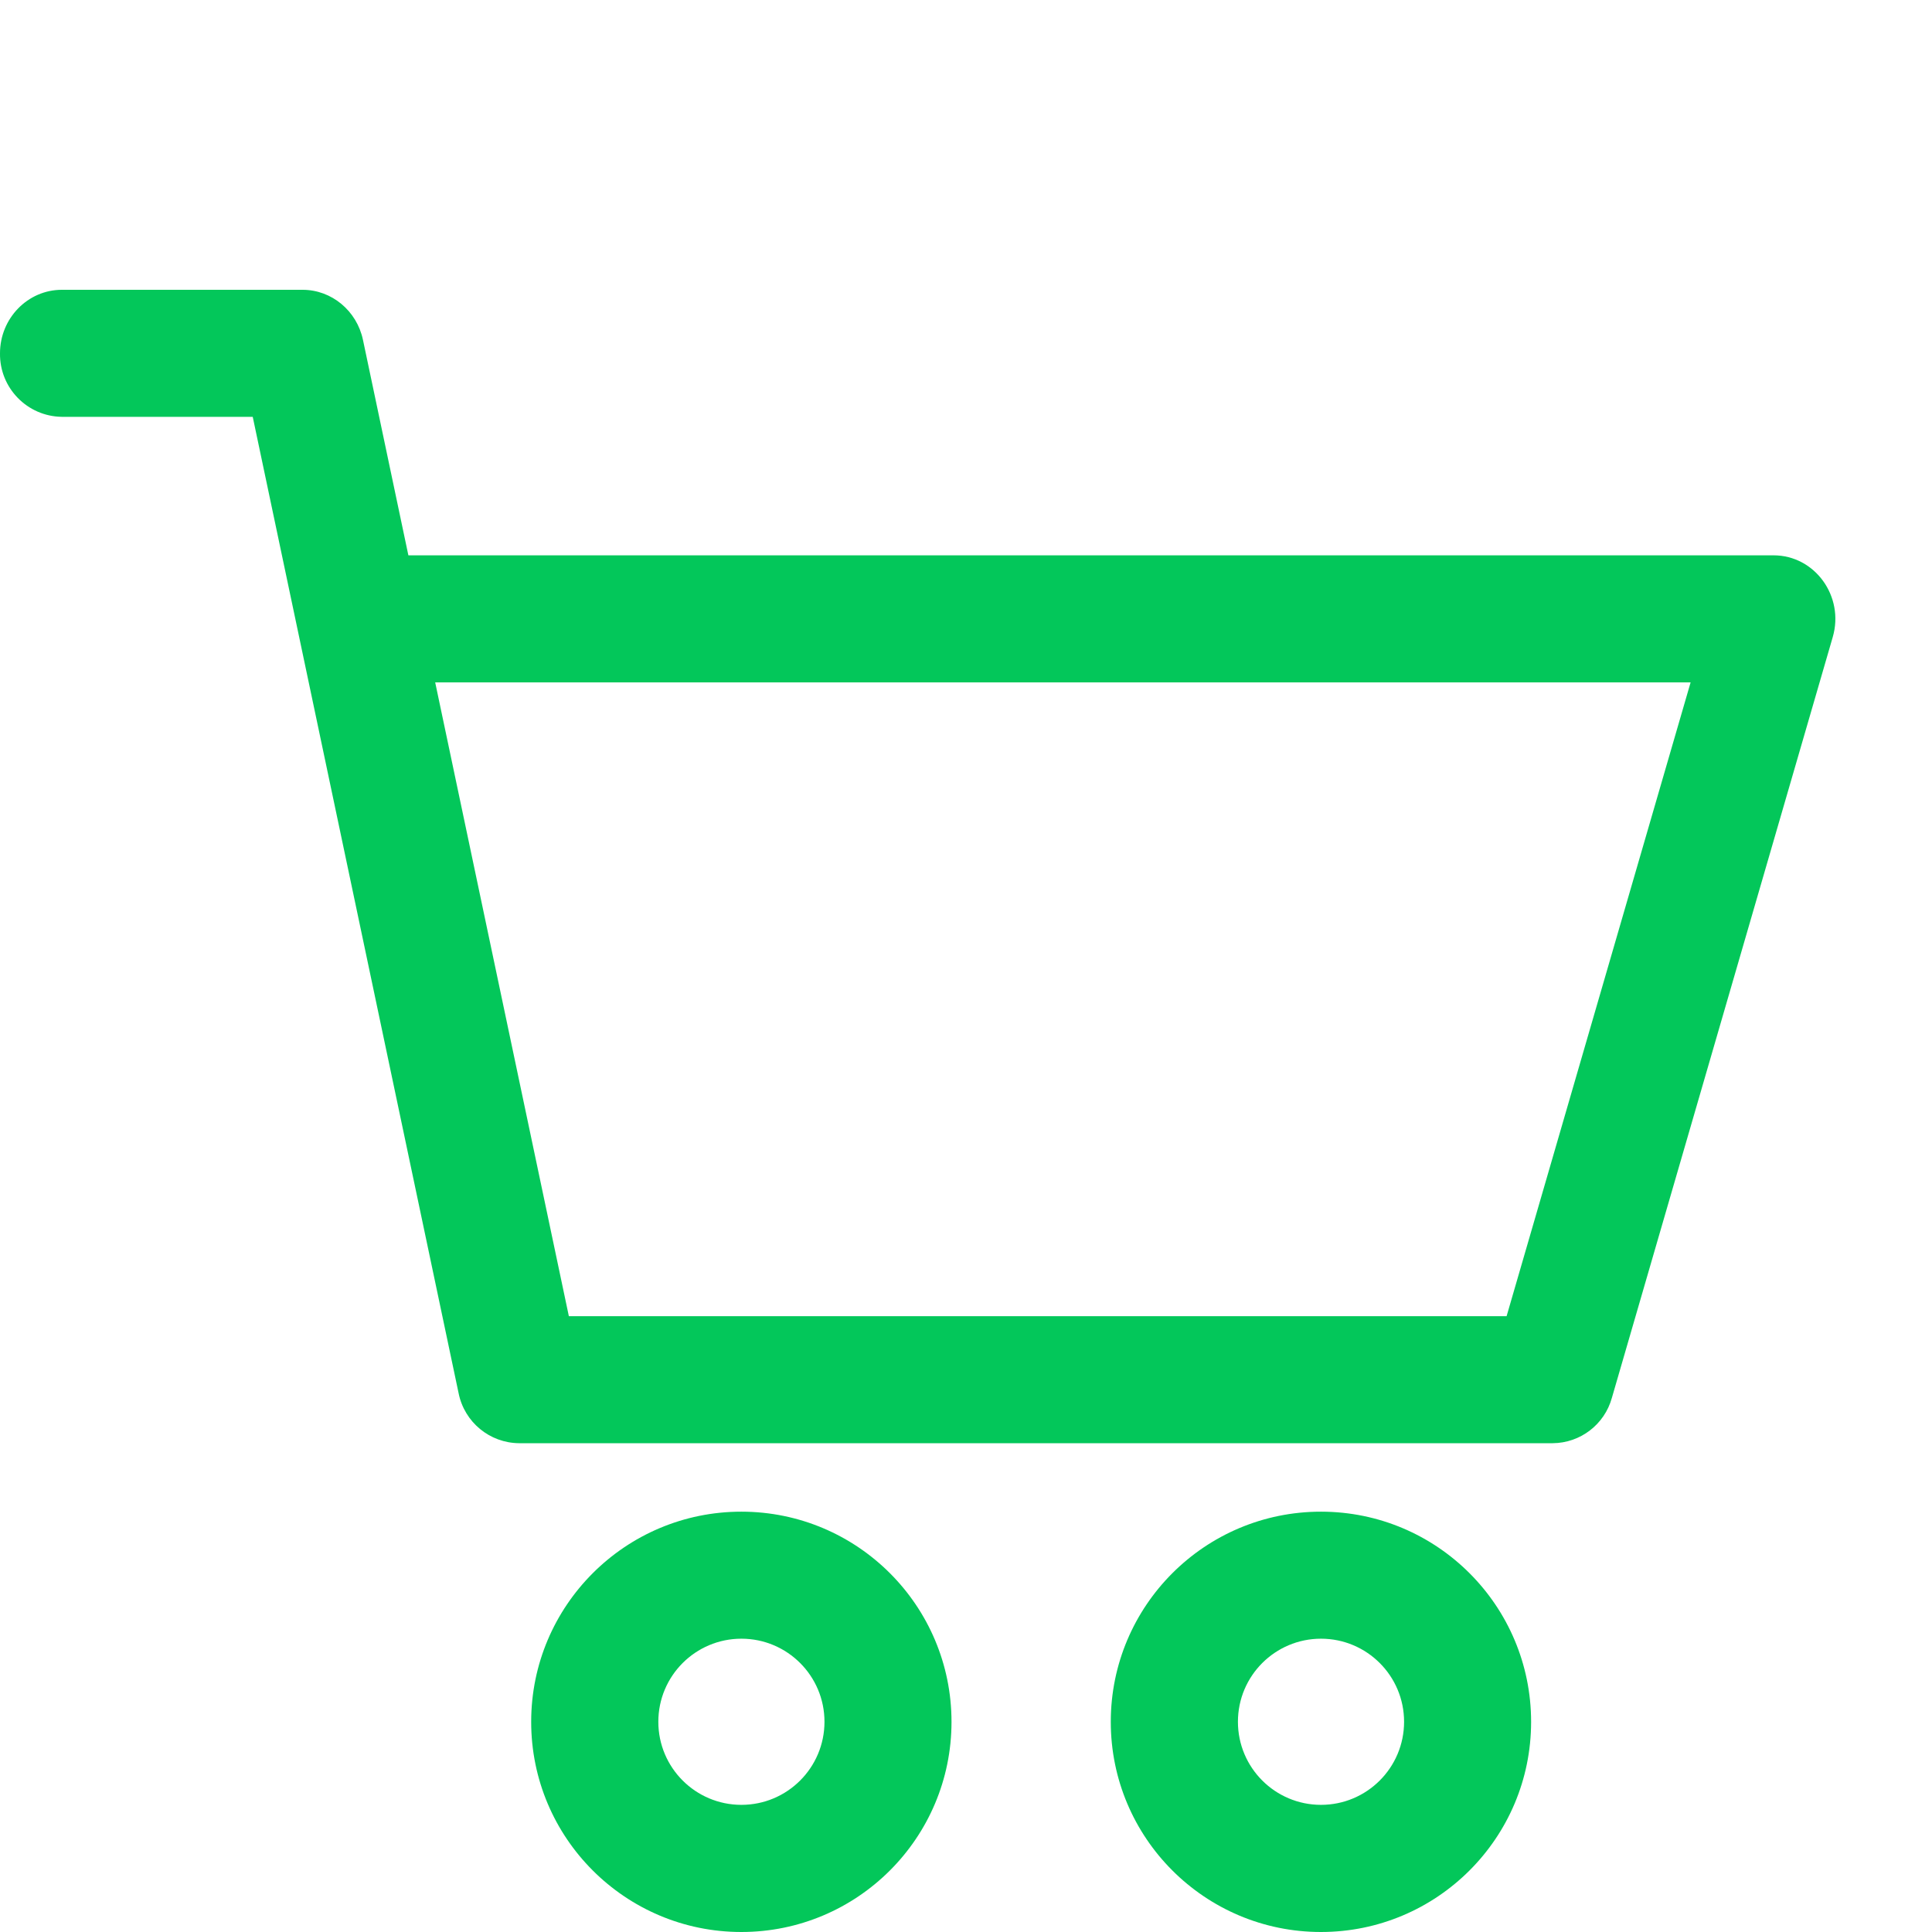
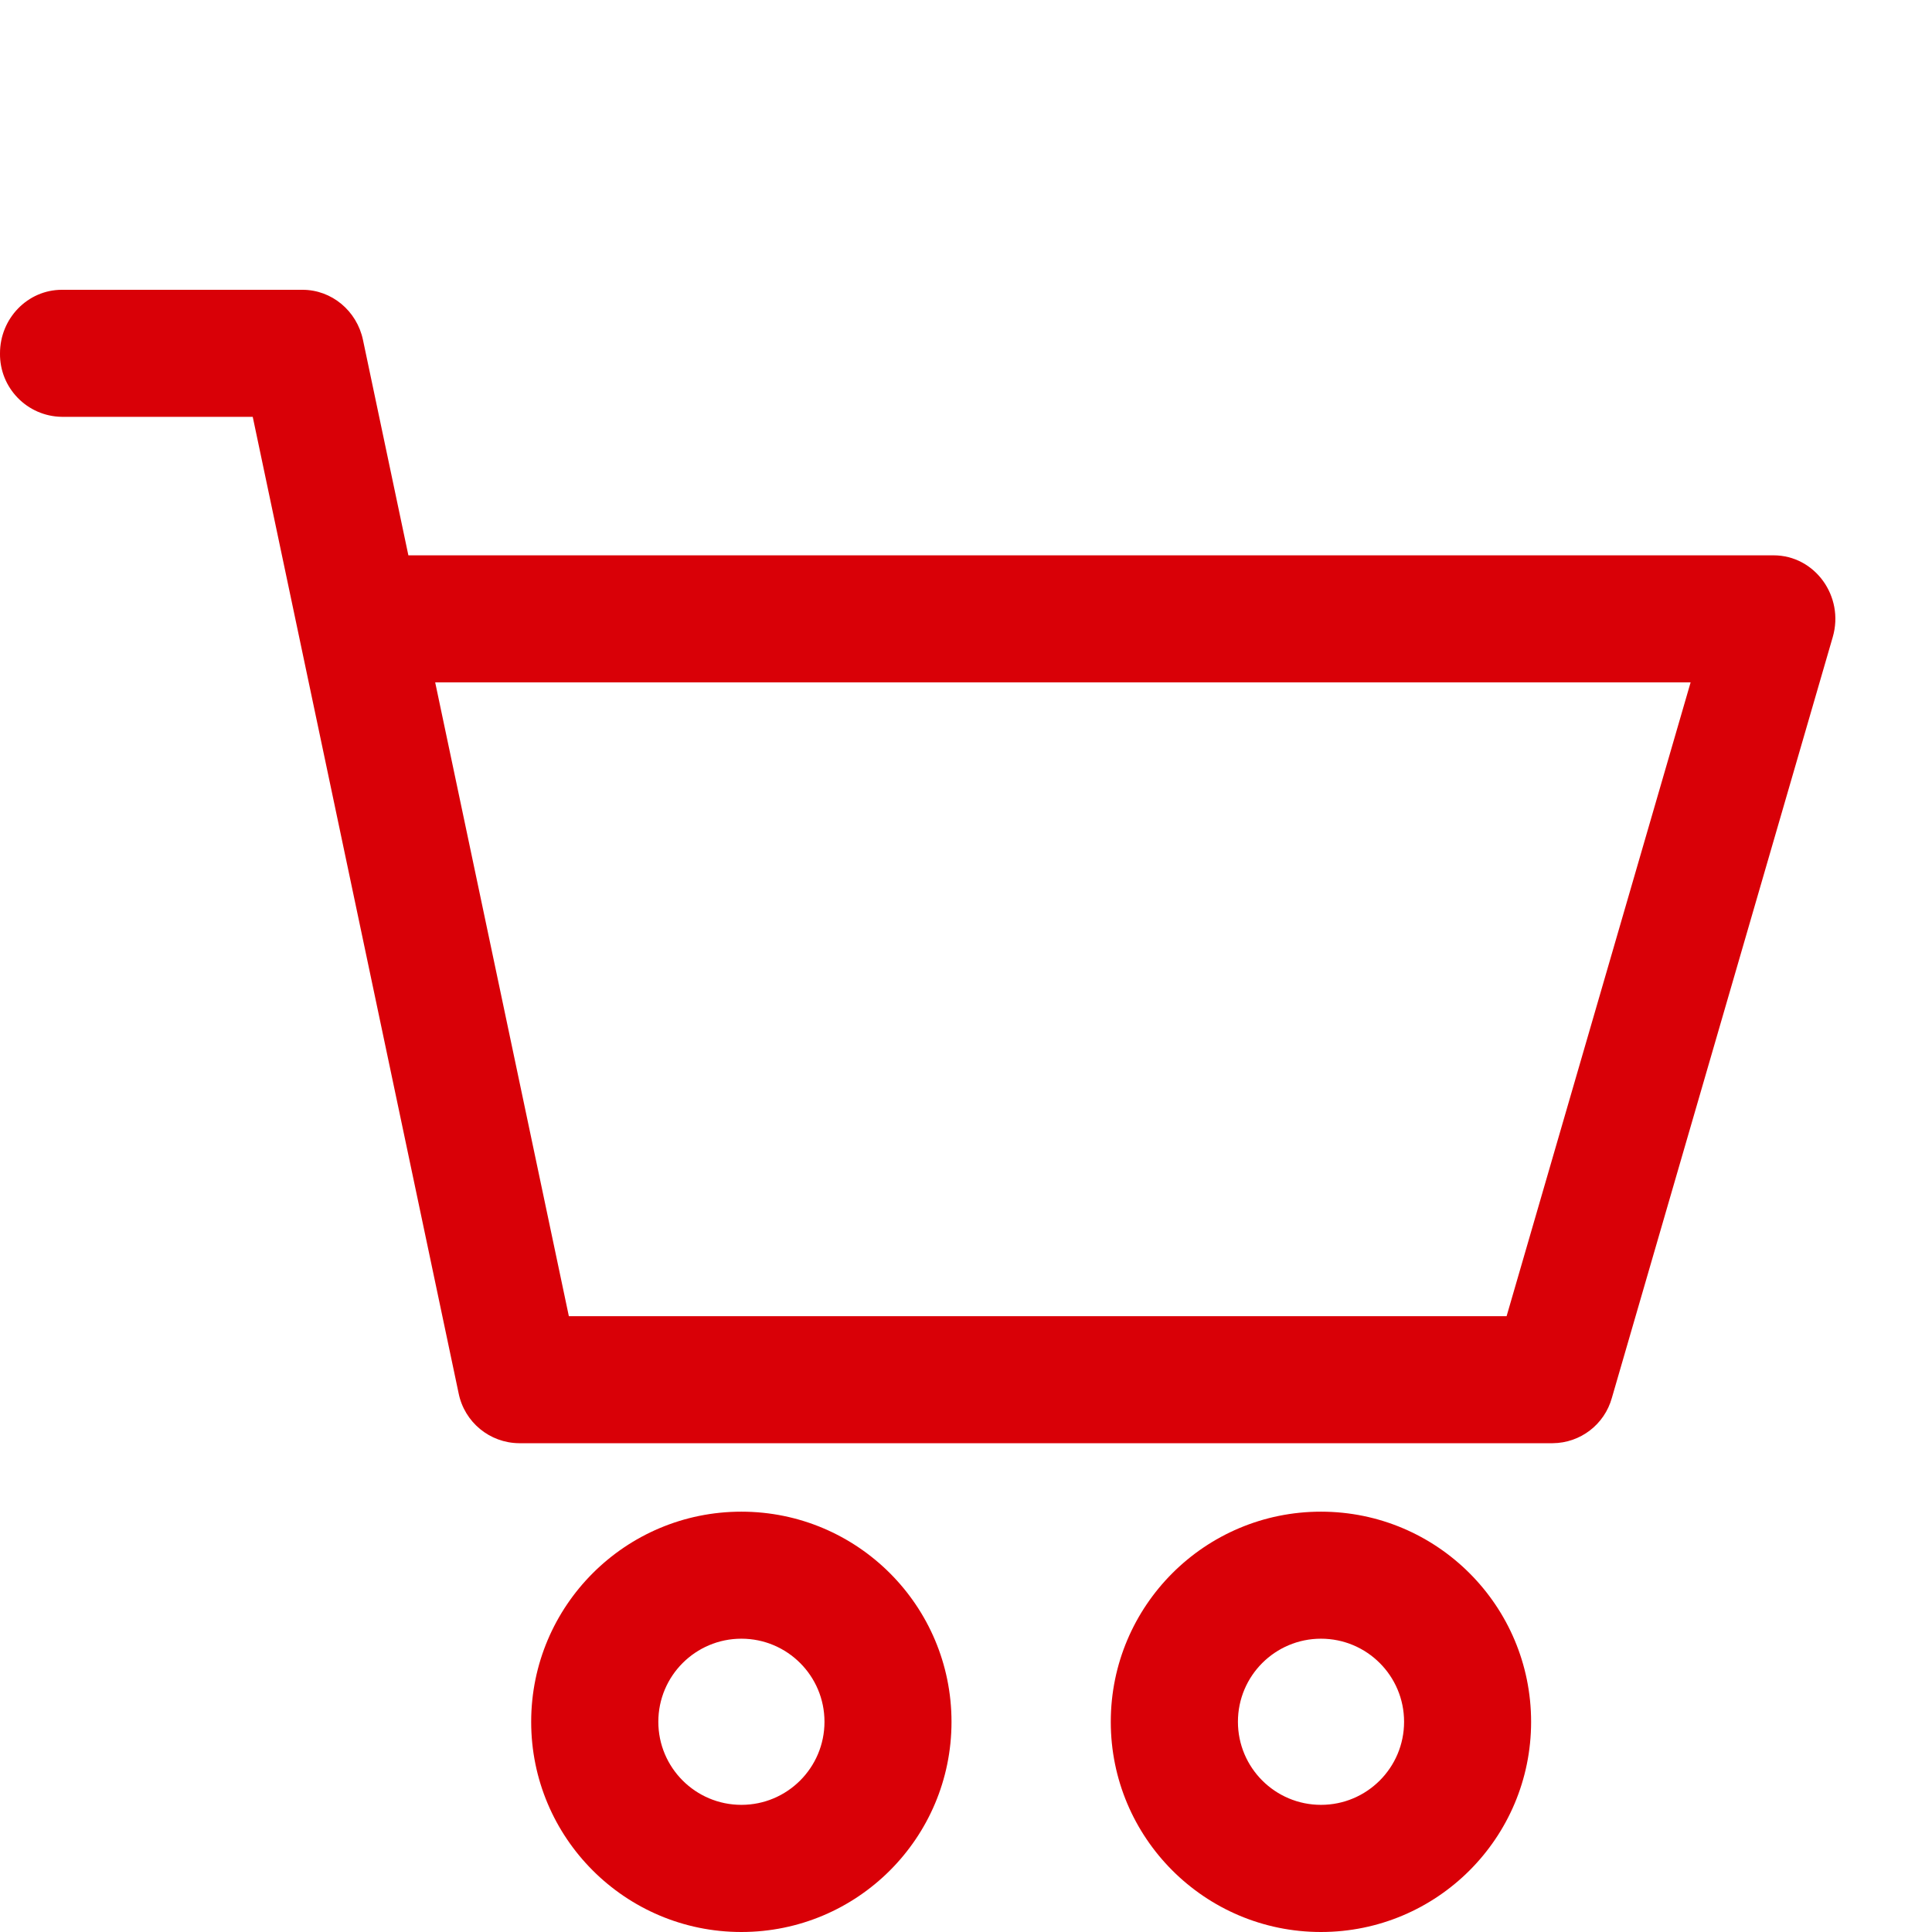
<svg xmlns="http://www.w3.org/2000/svg" viewBox="0 0 16 16" width="16" height="16" fill="none">
-   <path fill-rule="evenodd" fill="#03c75a" d="M6.14 12.519A1.74 1.74 0 116.139 16a1.74 1.74 0 01.001-3.481zm4.8 0A1.74 1.74 0 1110.939 16a1.74 1.74 0 01.001-3.481zm-4.8 1.052a.688.688 0 100 1.376.688.688 0 000-1.376zm4.8 0a.688.688 0 100 1.376.688.688 0 000-1.376zM2.506 2.4c.24 0 .449.173.5.415l.376 1.784h11.306c.342 0 .588.34.49.677l-1.829 6.3a.512.512 0 01-.49.376h-8.56a.515.515 0 01-.501-.414L2.093 3.452H.512A.519.519 0 010 2.926c0-.29.23-.526.512-.526zM14 5.651H3.604L4.711 10.9h7.766l1.524-5.249z" />
+   <path fill-rule="evenodd" fill="#D90007" d="M6.14 12.519A1.74 1.74 0 116.139 16a1.74 1.74 0 01.001-3.481zm4.8 0A1.74 1.74 0 1110.939 16a1.74 1.74 0 01.001-3.481zm-4.8 1.052a.688.688 0 100 1.376.688.688 0 000-1.376zm4.8 0a.688.688 0 100 1.376.688.688 0 000-1.376zM2.506 2.4c.24 0 .449.173.5.415l.376 1.784h11.306c.342 0 .588.34.49.677l-1.829 6.3a.512.512 0 01-.49.376h-8.56a.515.515 0 01-.501-.414L2.093 3.452H.512A.519.519 0 010 2.926c0-.29.23-.526.512-.526zM14 5.651H3.604L4.711 10.9h7.766l1.524-5.249z" />
</svg>
